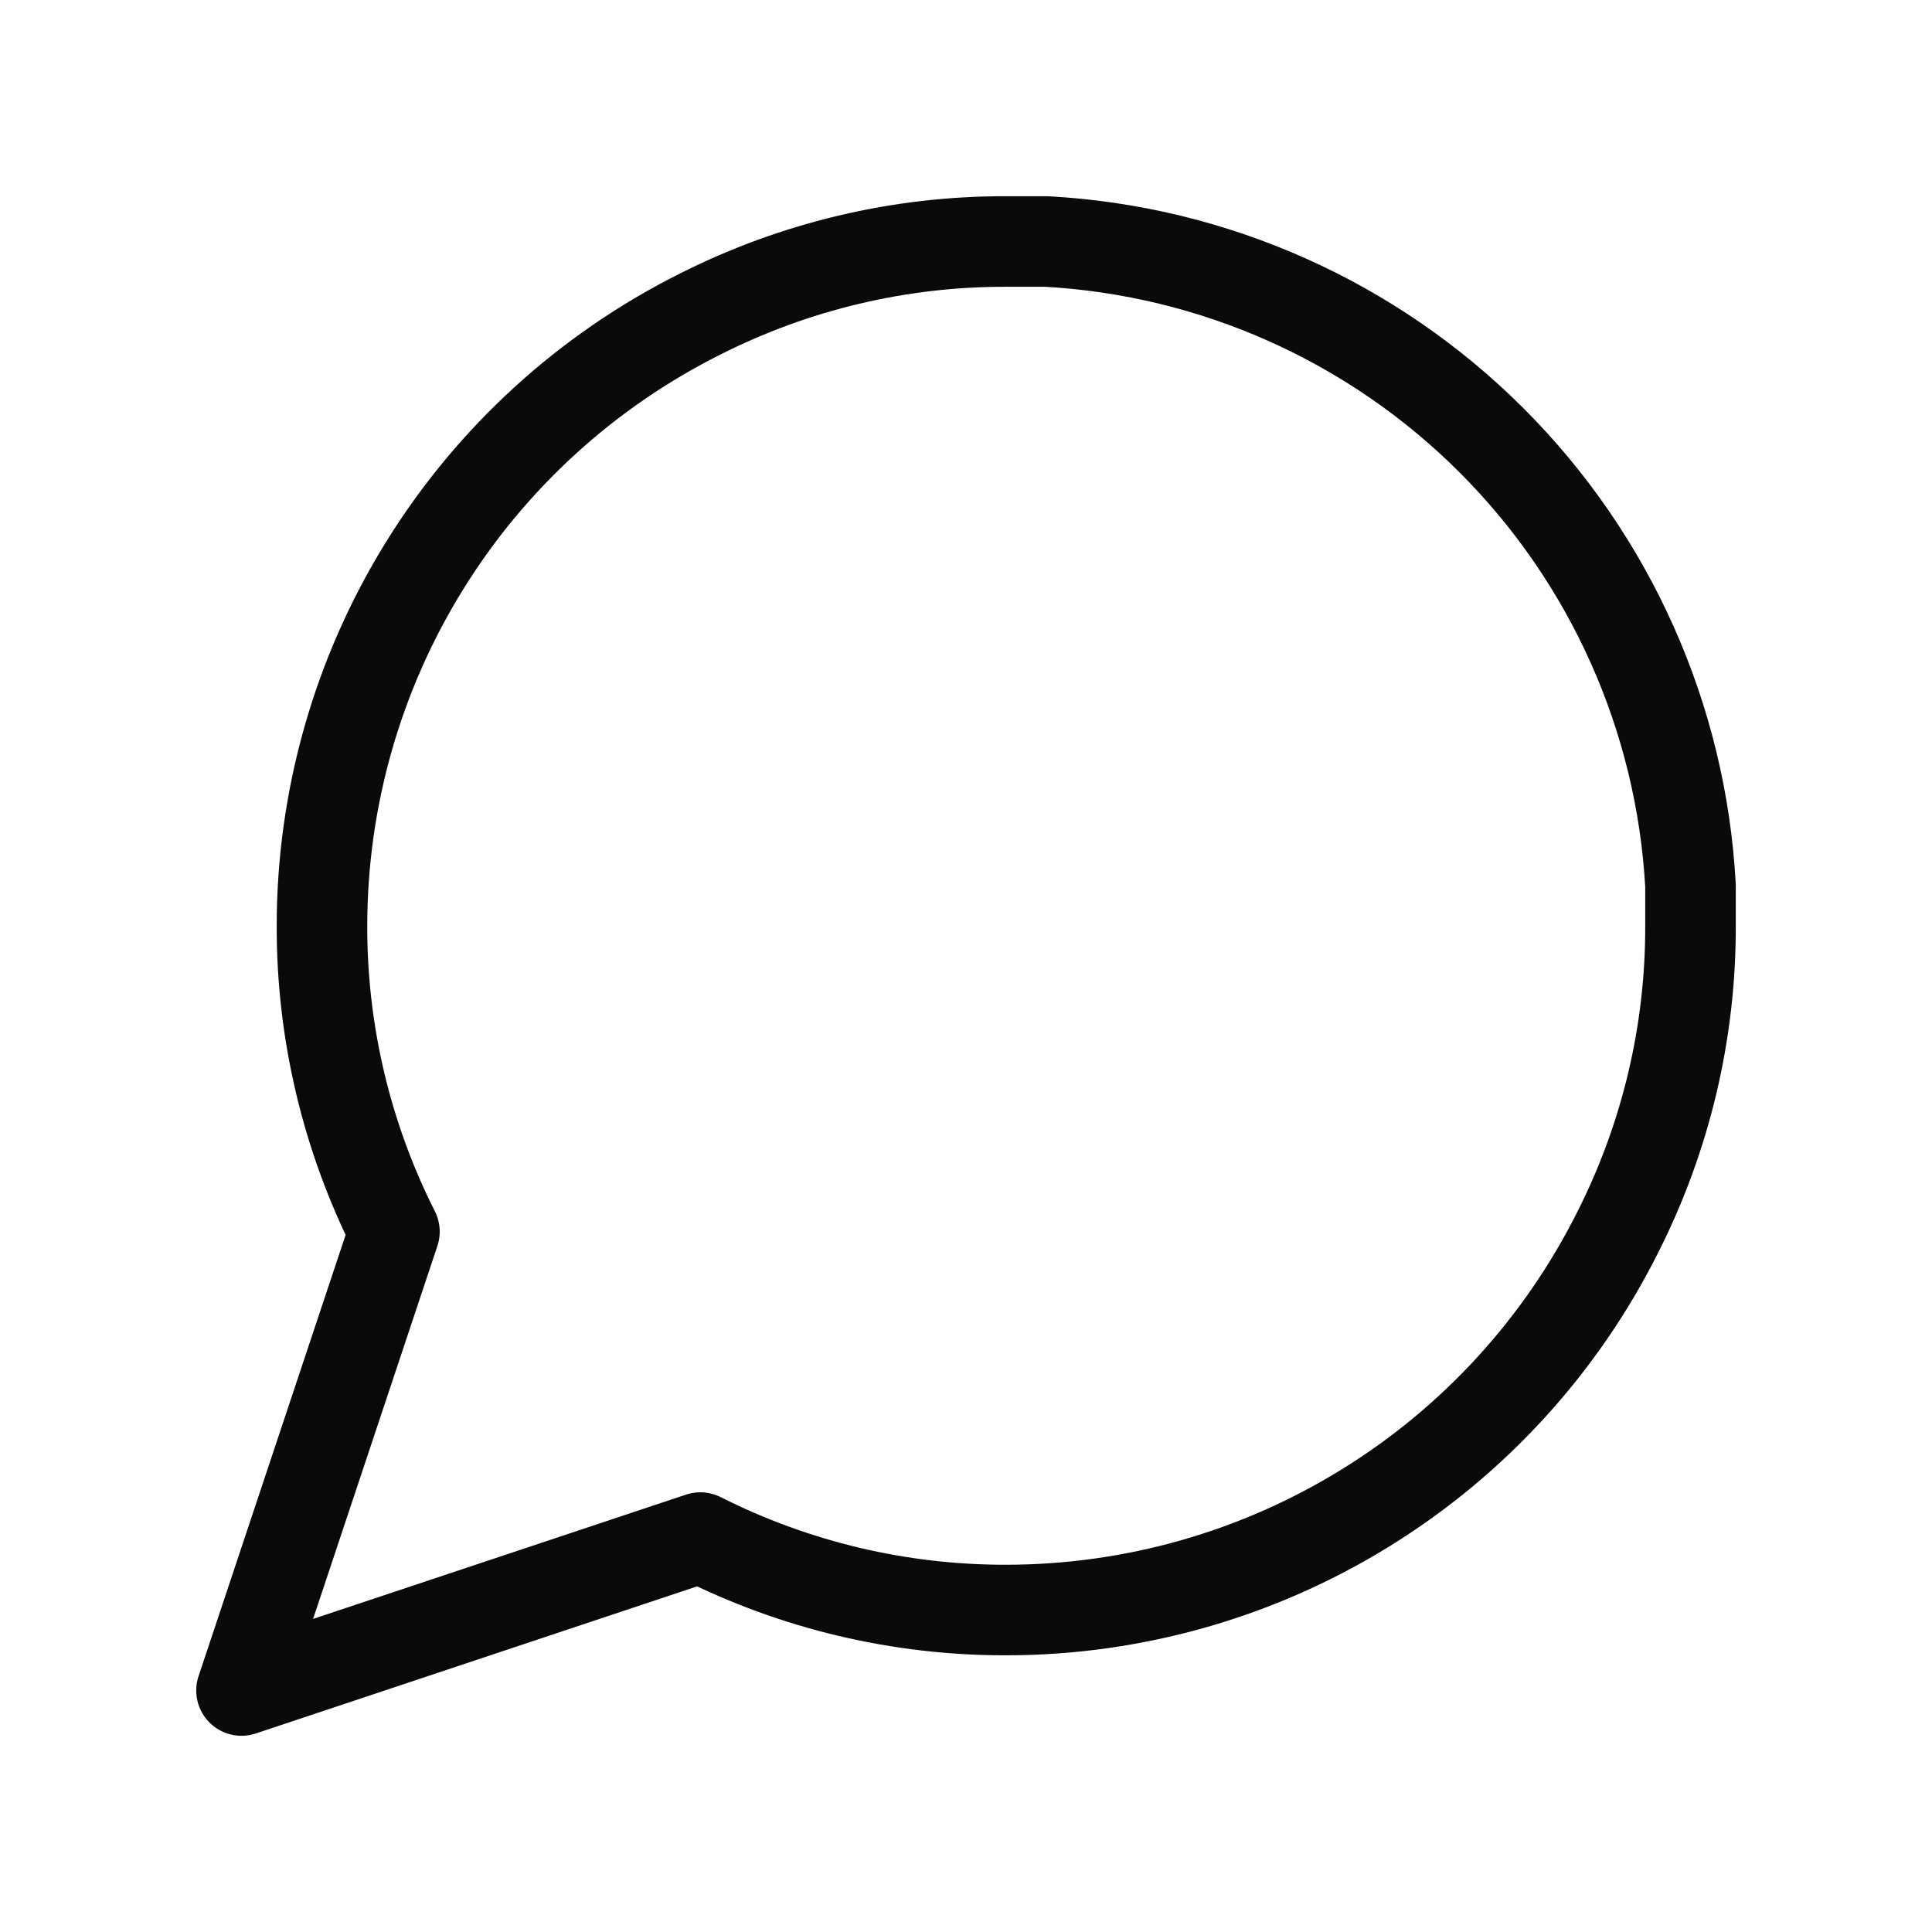
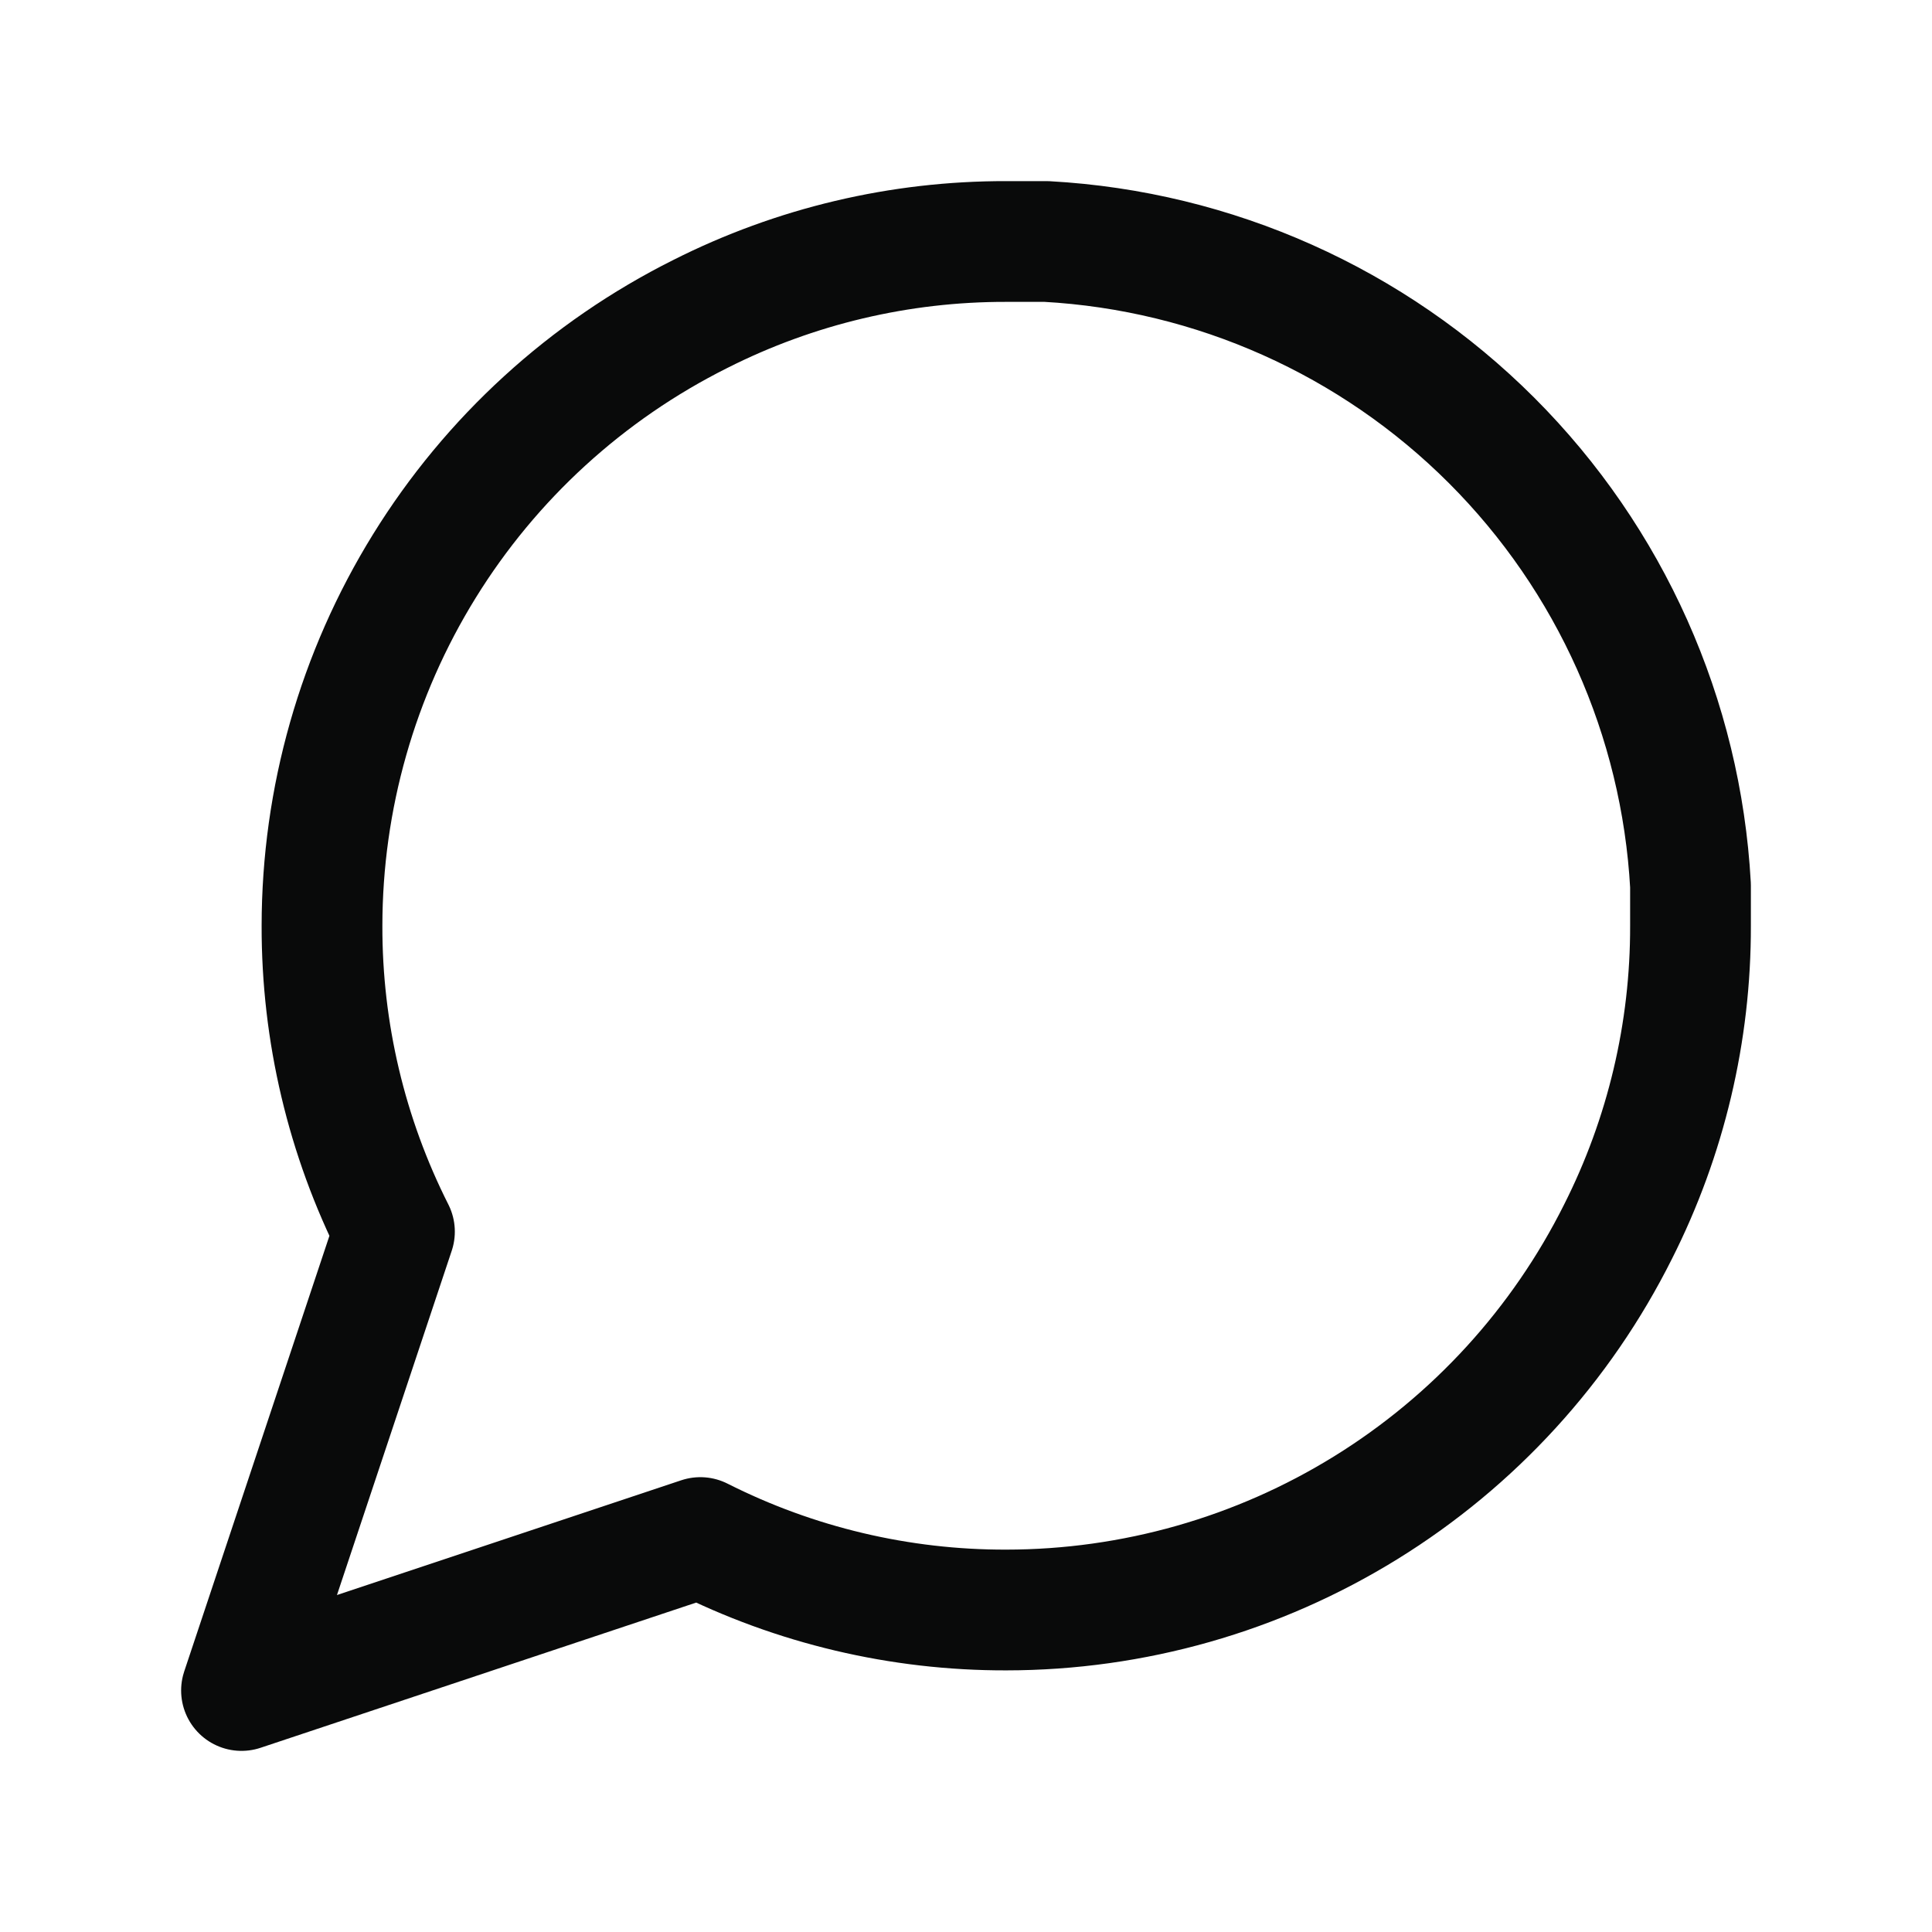
- <svg xmlns="http://www.w3.org/2000/svg" width="32" height="32" viewBox="0 0 32 32" fill="none">
-   <path d="M28 15.333C28.005 17.093 27.593 18.829 26.8 20.4C25.859 22.282 24.413 23.866 22.623 24.972C20.834 26.079 18.771 26.666 16.667 26.667C14.907 26.671 13.171 26.26 11.6 25.467L4 28L6.533 20.4C5.74 18.829 5.329 17.093 5.333 15.333C5.334 13.229 5.921 11.166 7.028 9.377C8.134 7.587 9.718 6.141 11.6 5.2C13.171 4.407 14.907 3.995 16.667 4H17.333C20.113 4.153 22.737 5.326 24.706 7.295C26.674 9.263 27.847 11.888 28 14.667V15.333Z" stroke="#090A0A" stroke-width="1.5" stroke-linecap="round" stroke-linejoin="round" />
+ <svg xmlns="http://www.w3.org/2000/svg" width="24" height="24" viewBox="0 0 24 24" fill="none">
+   <path d="M21 11.5C21.003 12.82 20.695 14.122 20.1 15.3C19.394 16.712 18.31 17.899 16.967 18.729C15.625 19.559 14.078 19.999 12.5 20C11.18 20.003 9.878 19.695 8.7 19.1L3 21L4.9 15.3C4.305 14.122 3.997 12.82 4 11.5C4.001 9.922 4.441 8.375 5.271 7.033C6.101 5.69 7.288 4.606 8.7 3.9C9.878 3.305 11.18 2.997 12.5 3H13C15.084 3.115 17.053 3.995 18.529 5.471C20.005 6.947 20.885 8.916 21 11V11.5Z" stroke="#090A0A" stroke-width="1.5" stroke-linecap="round" stroke-linejoin="round" />
</svg>
